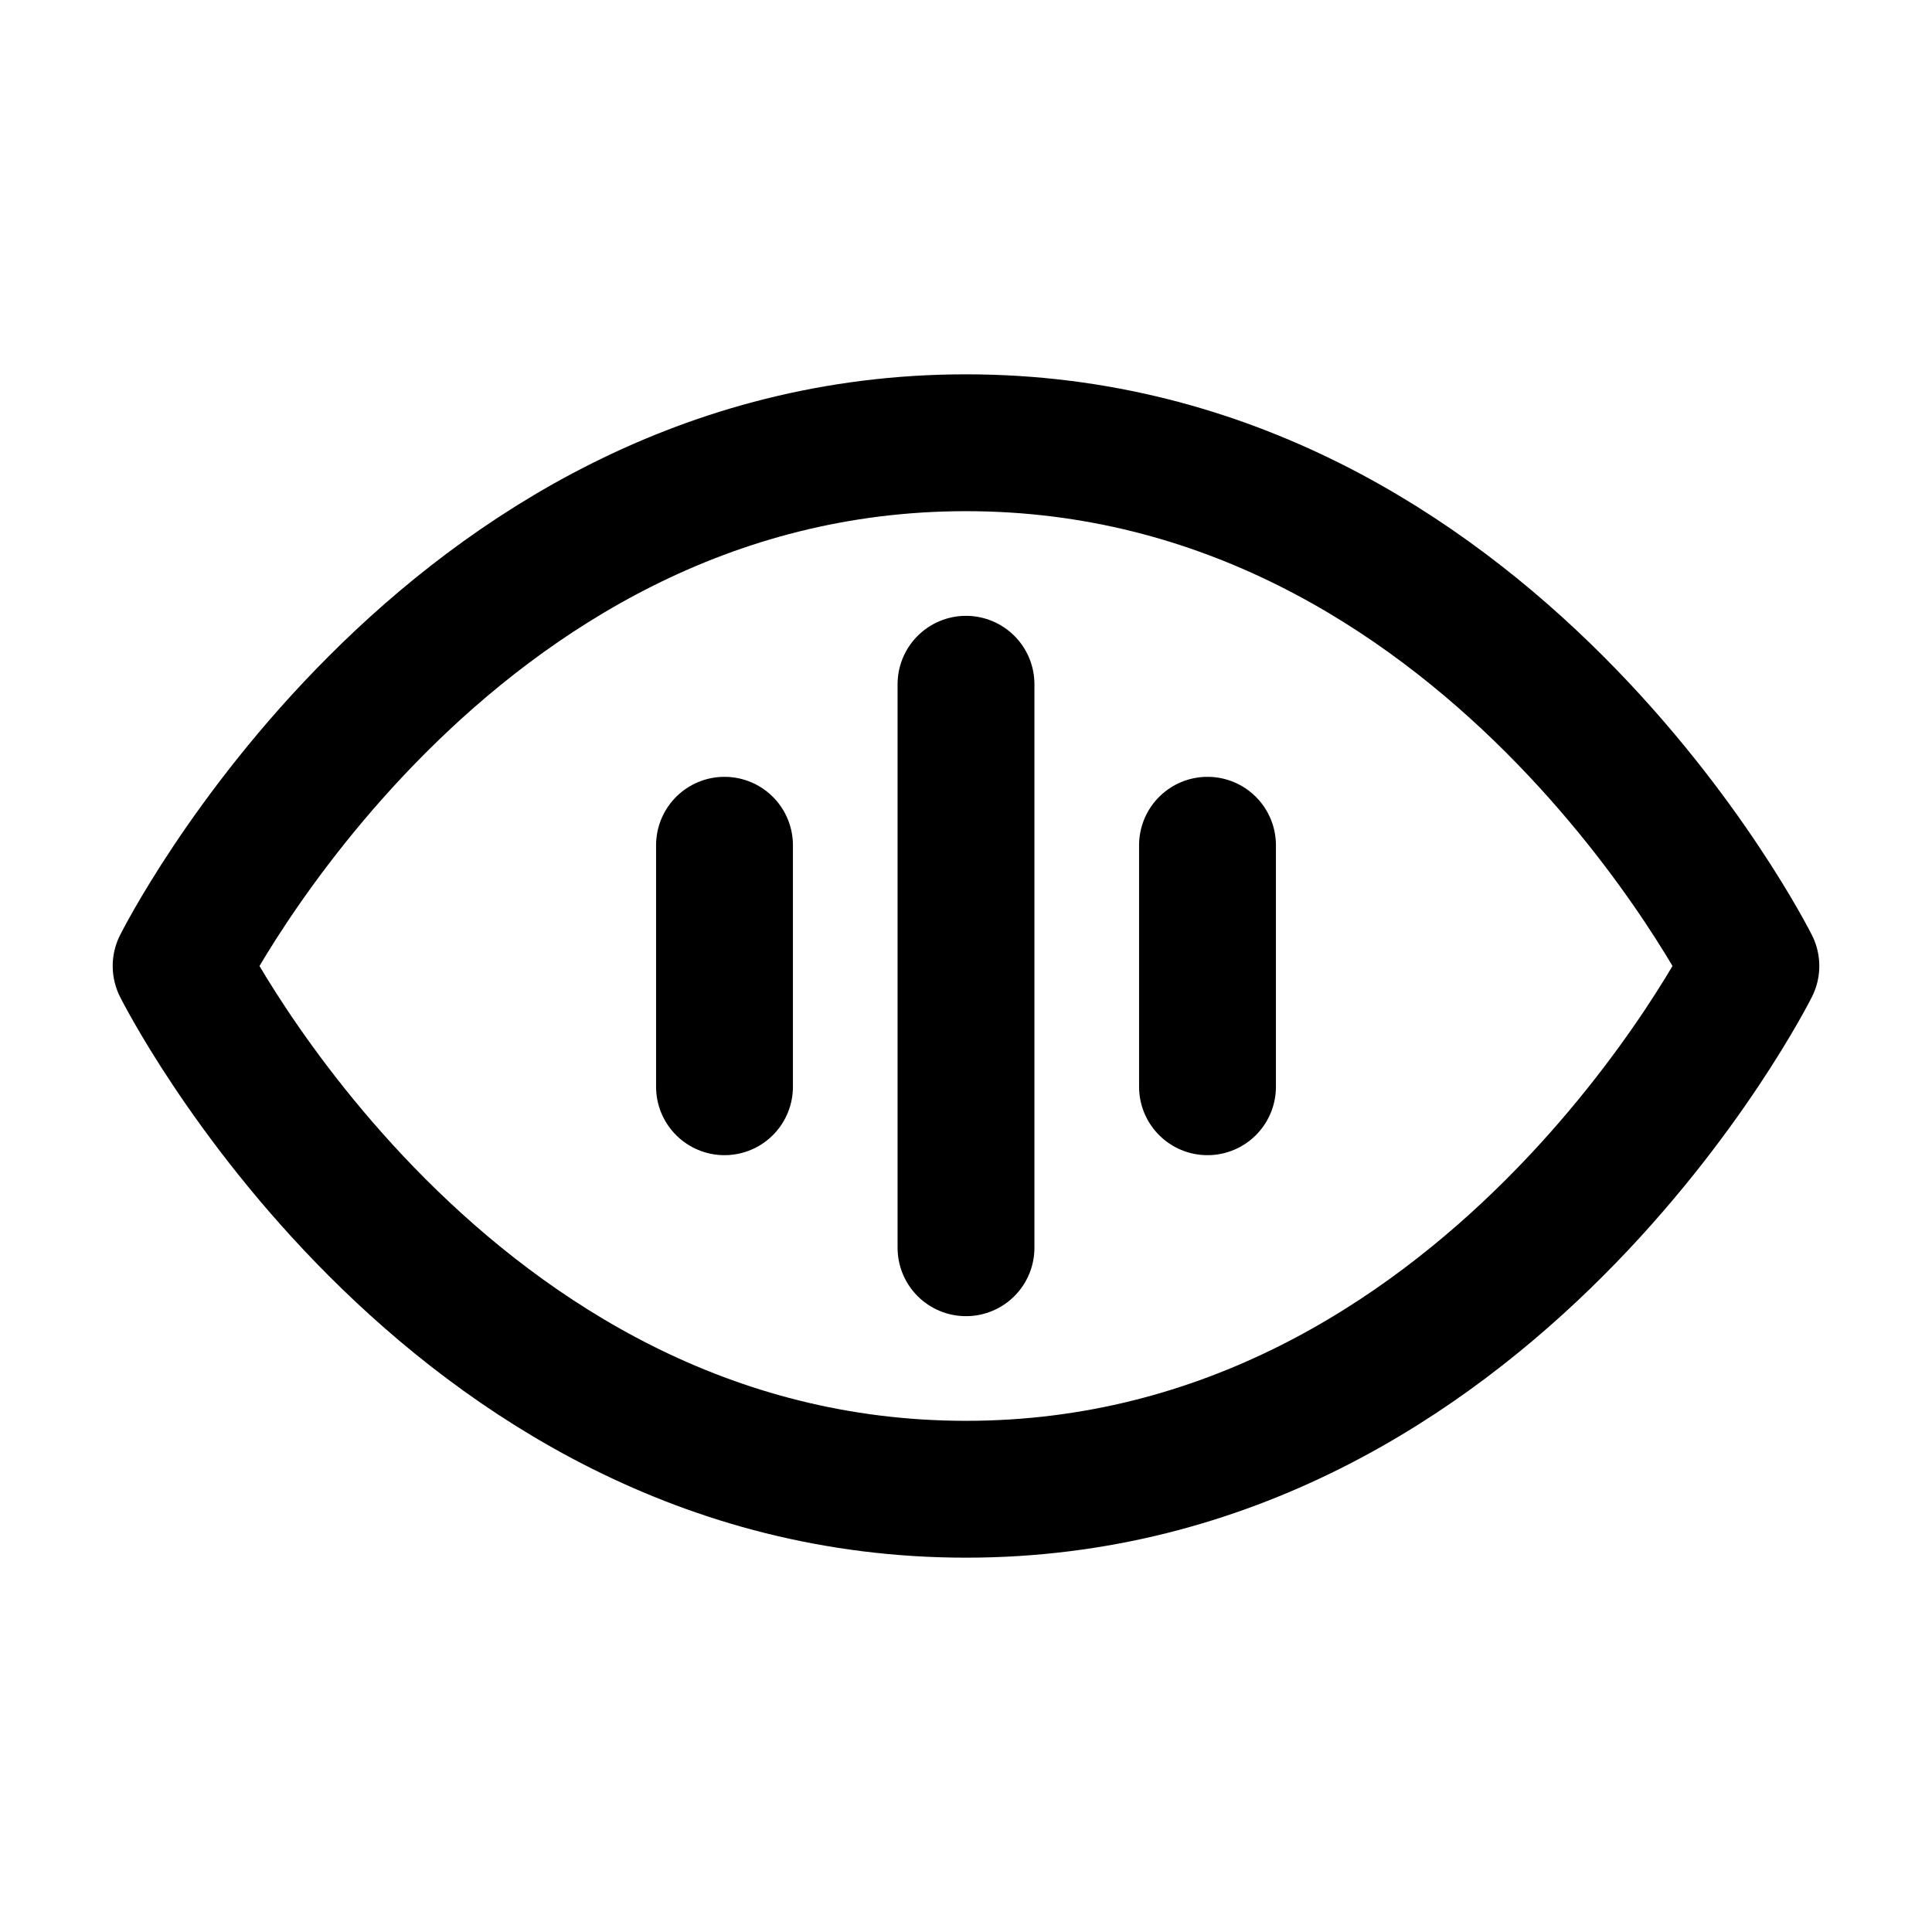
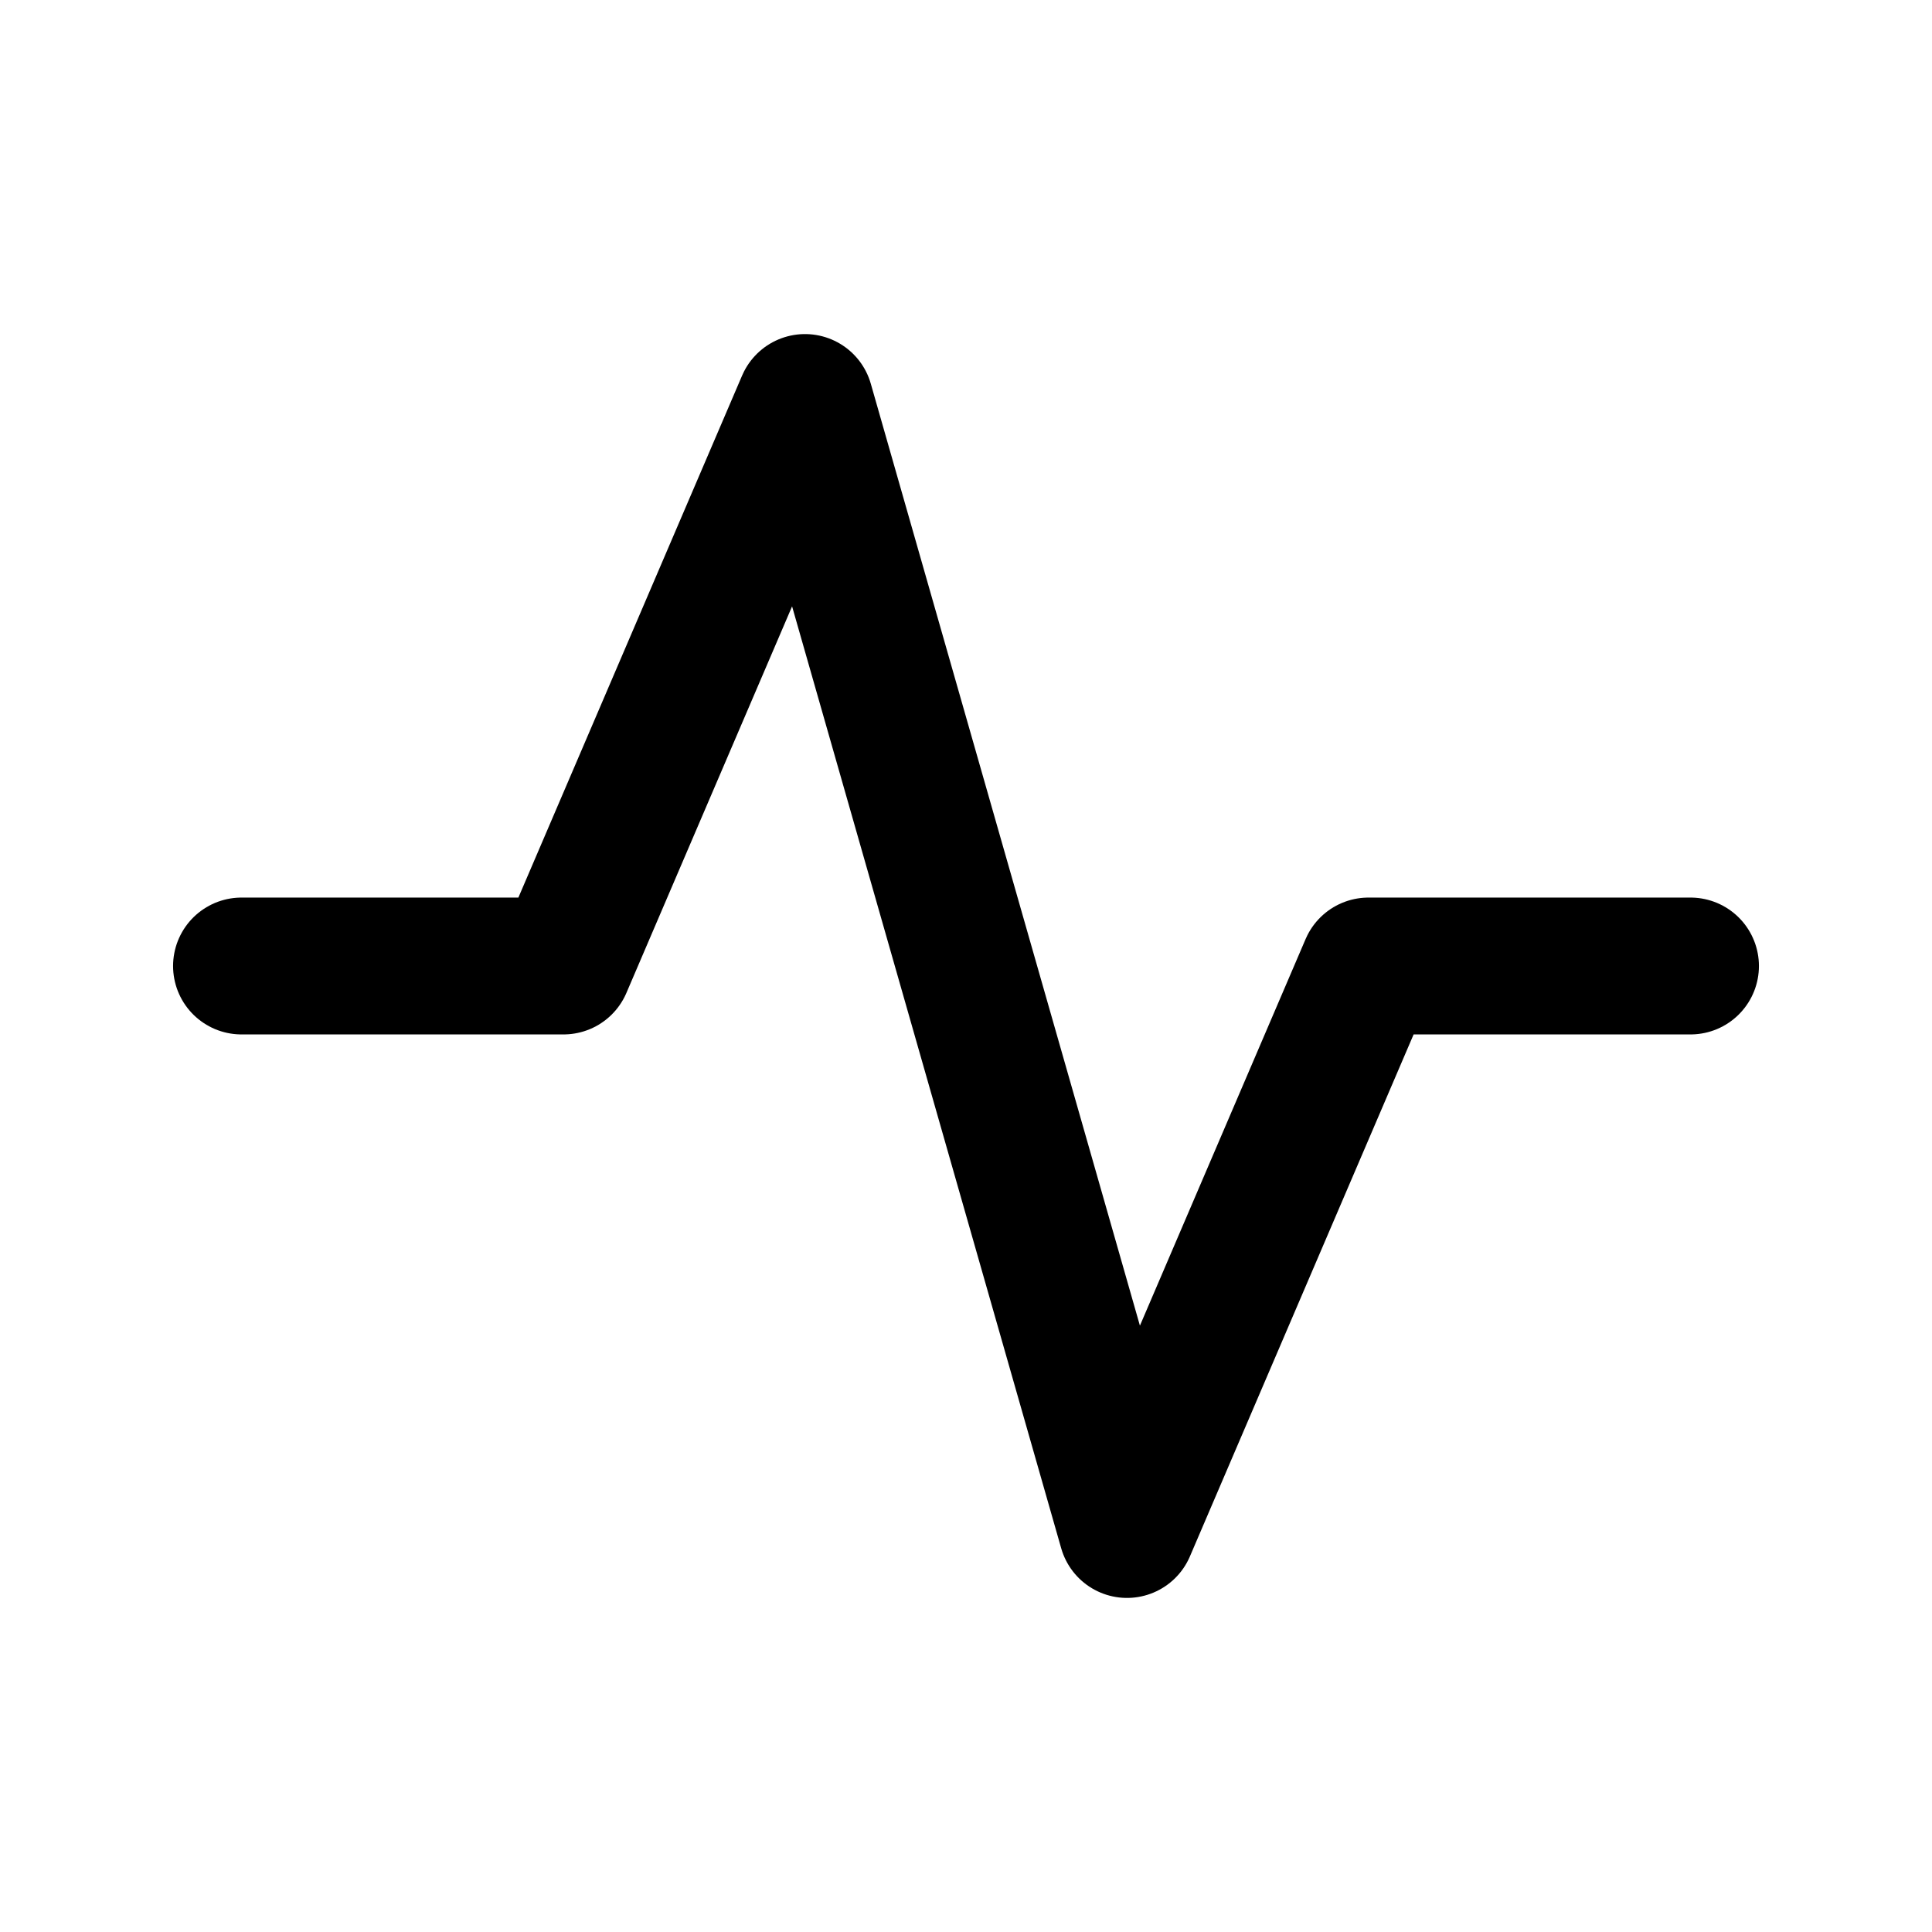
<svg xmlns="http://www.w3.org/2000/svg" width="16" height="16" viewBox="0 0 24 24" fill="none">
-   <path d="M2.25 12S5.5 5.5 12 5.5 21.75 12 21.75 12 18.5 18.5 12 18.5 2.25 12 2.25 12Z" stroke="#000" stroke-width="1.7" stroke-linejoin="round" />
-   <path d="M9 10.5v3m3-5v7m3-5v3" stroke="#000" stroke-width="1.7" stroke-linecap="round" />
+   <path fill="none" d="M3 12h4l3-7 4 14 3-7h4" stroke="#000" stroke-width="1.7" stroke-linecap="round" stroke-linejoin="round" />
</svg>
